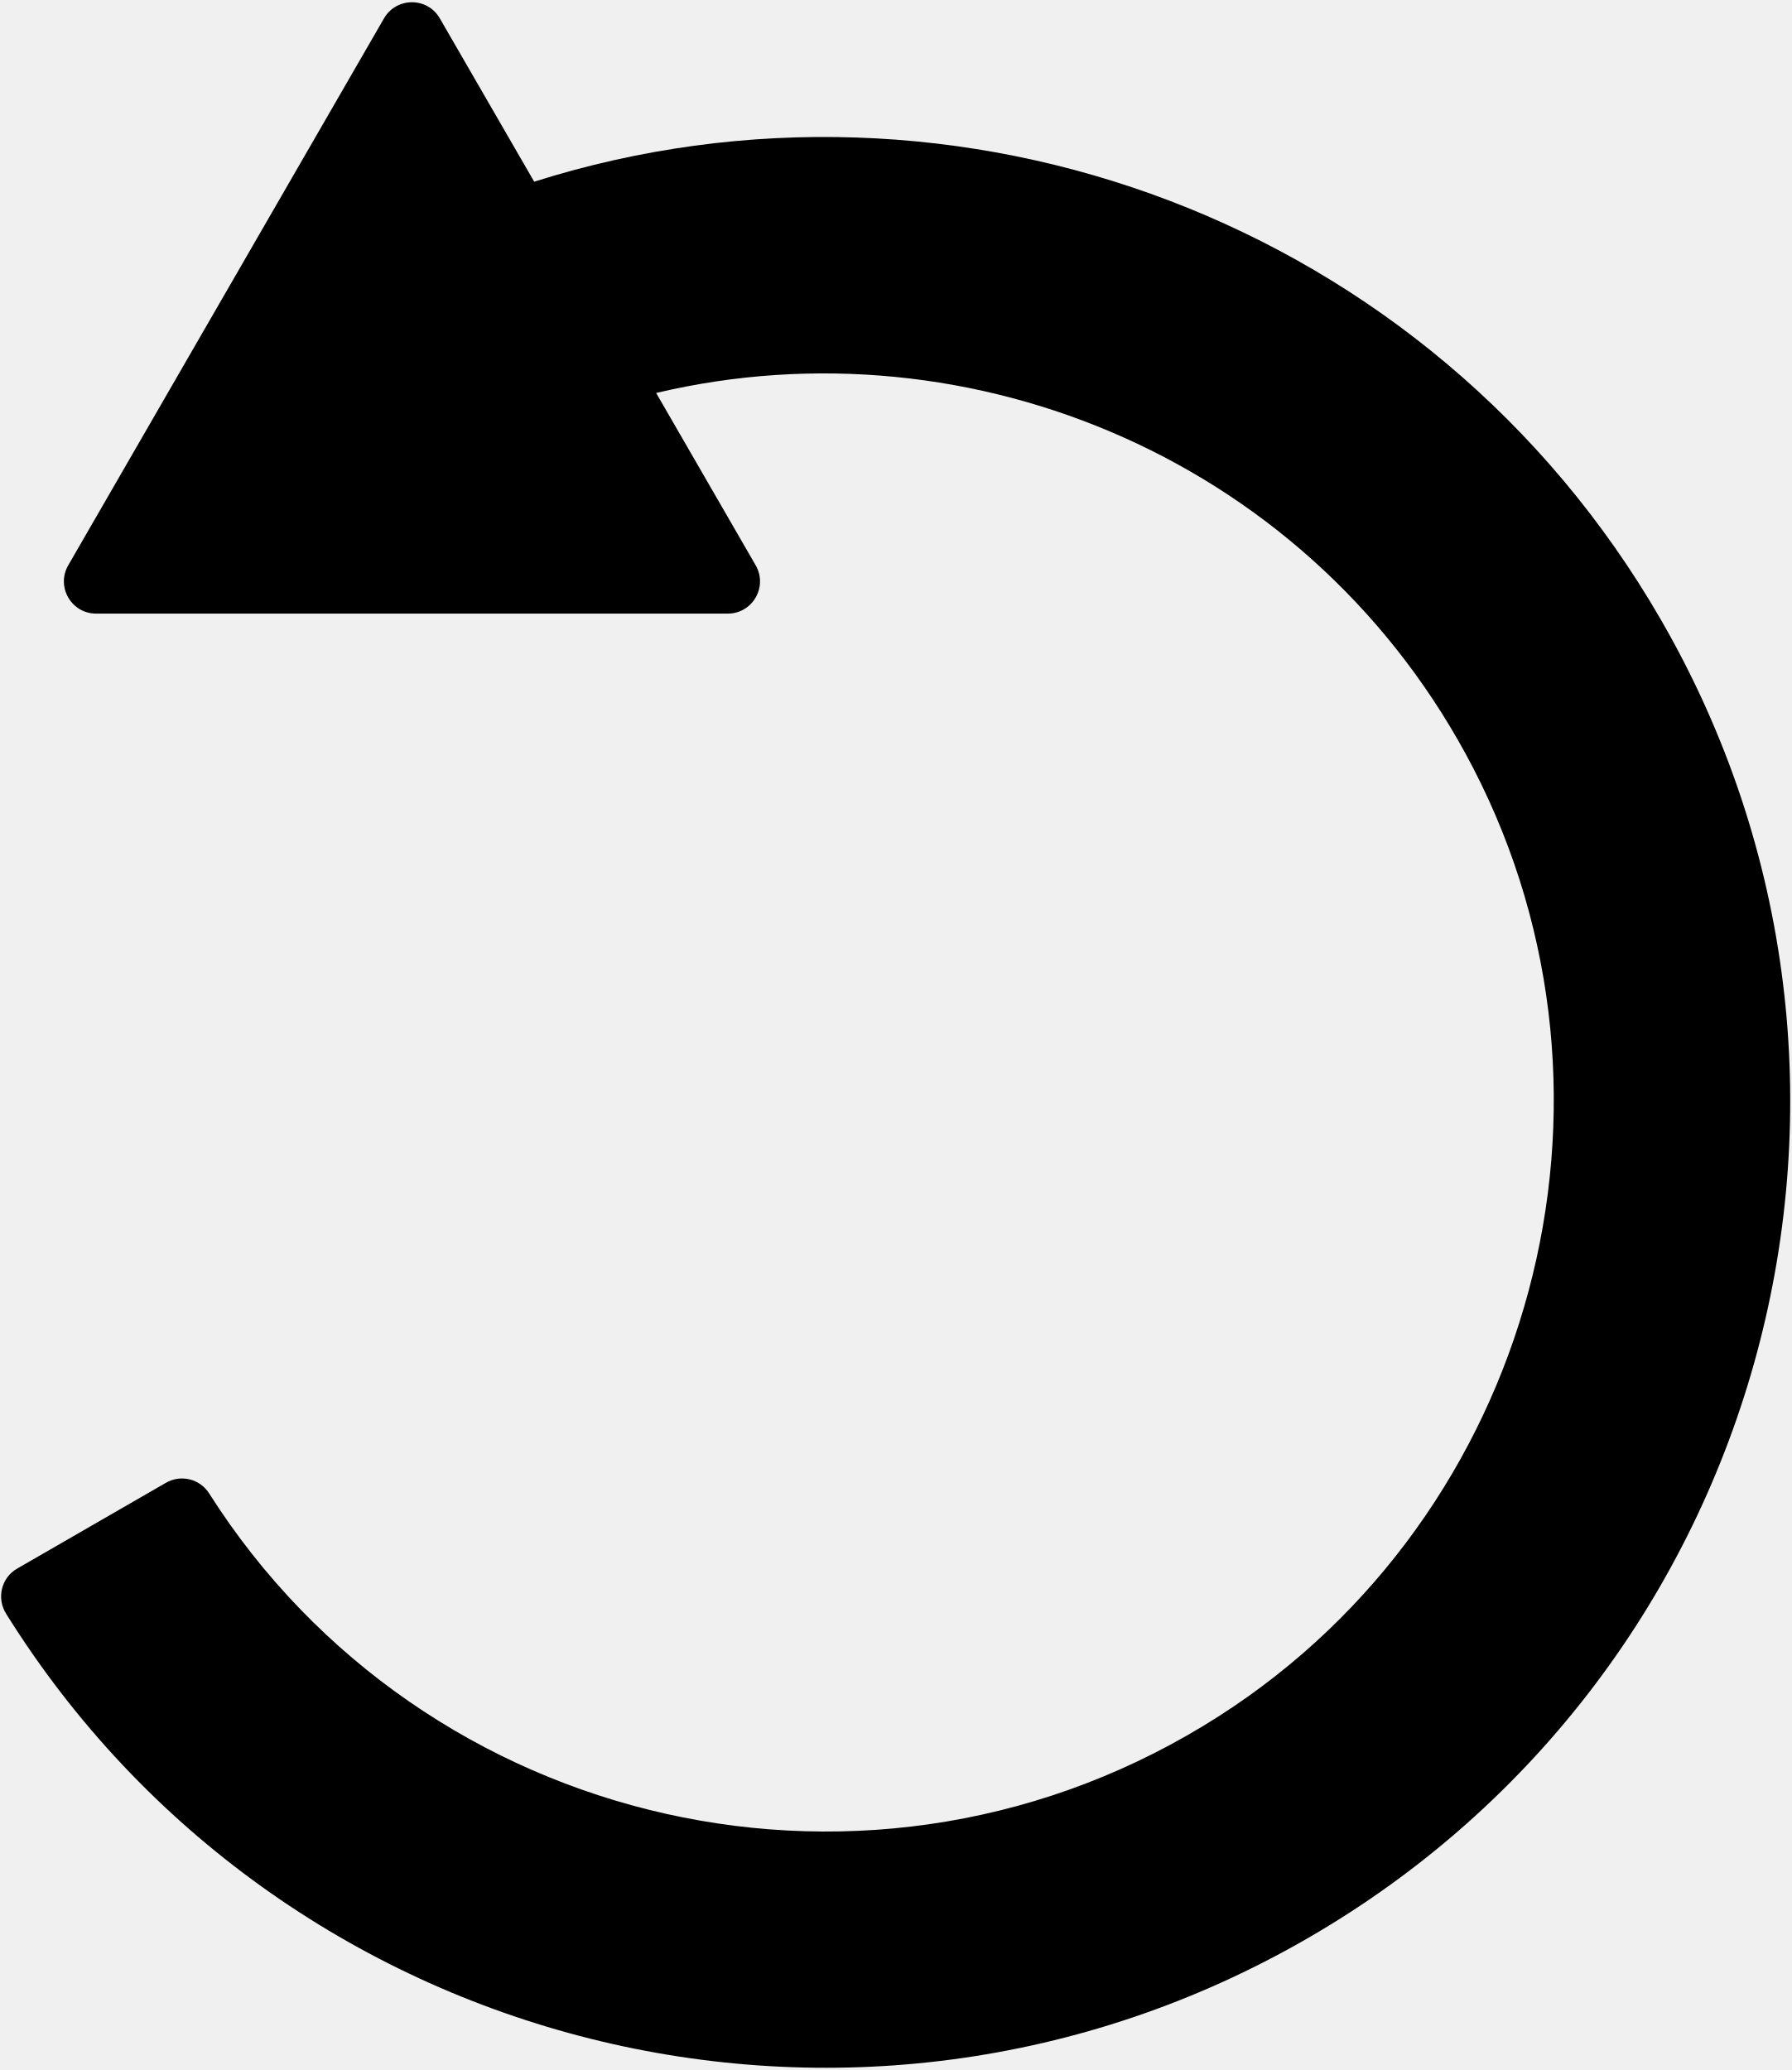
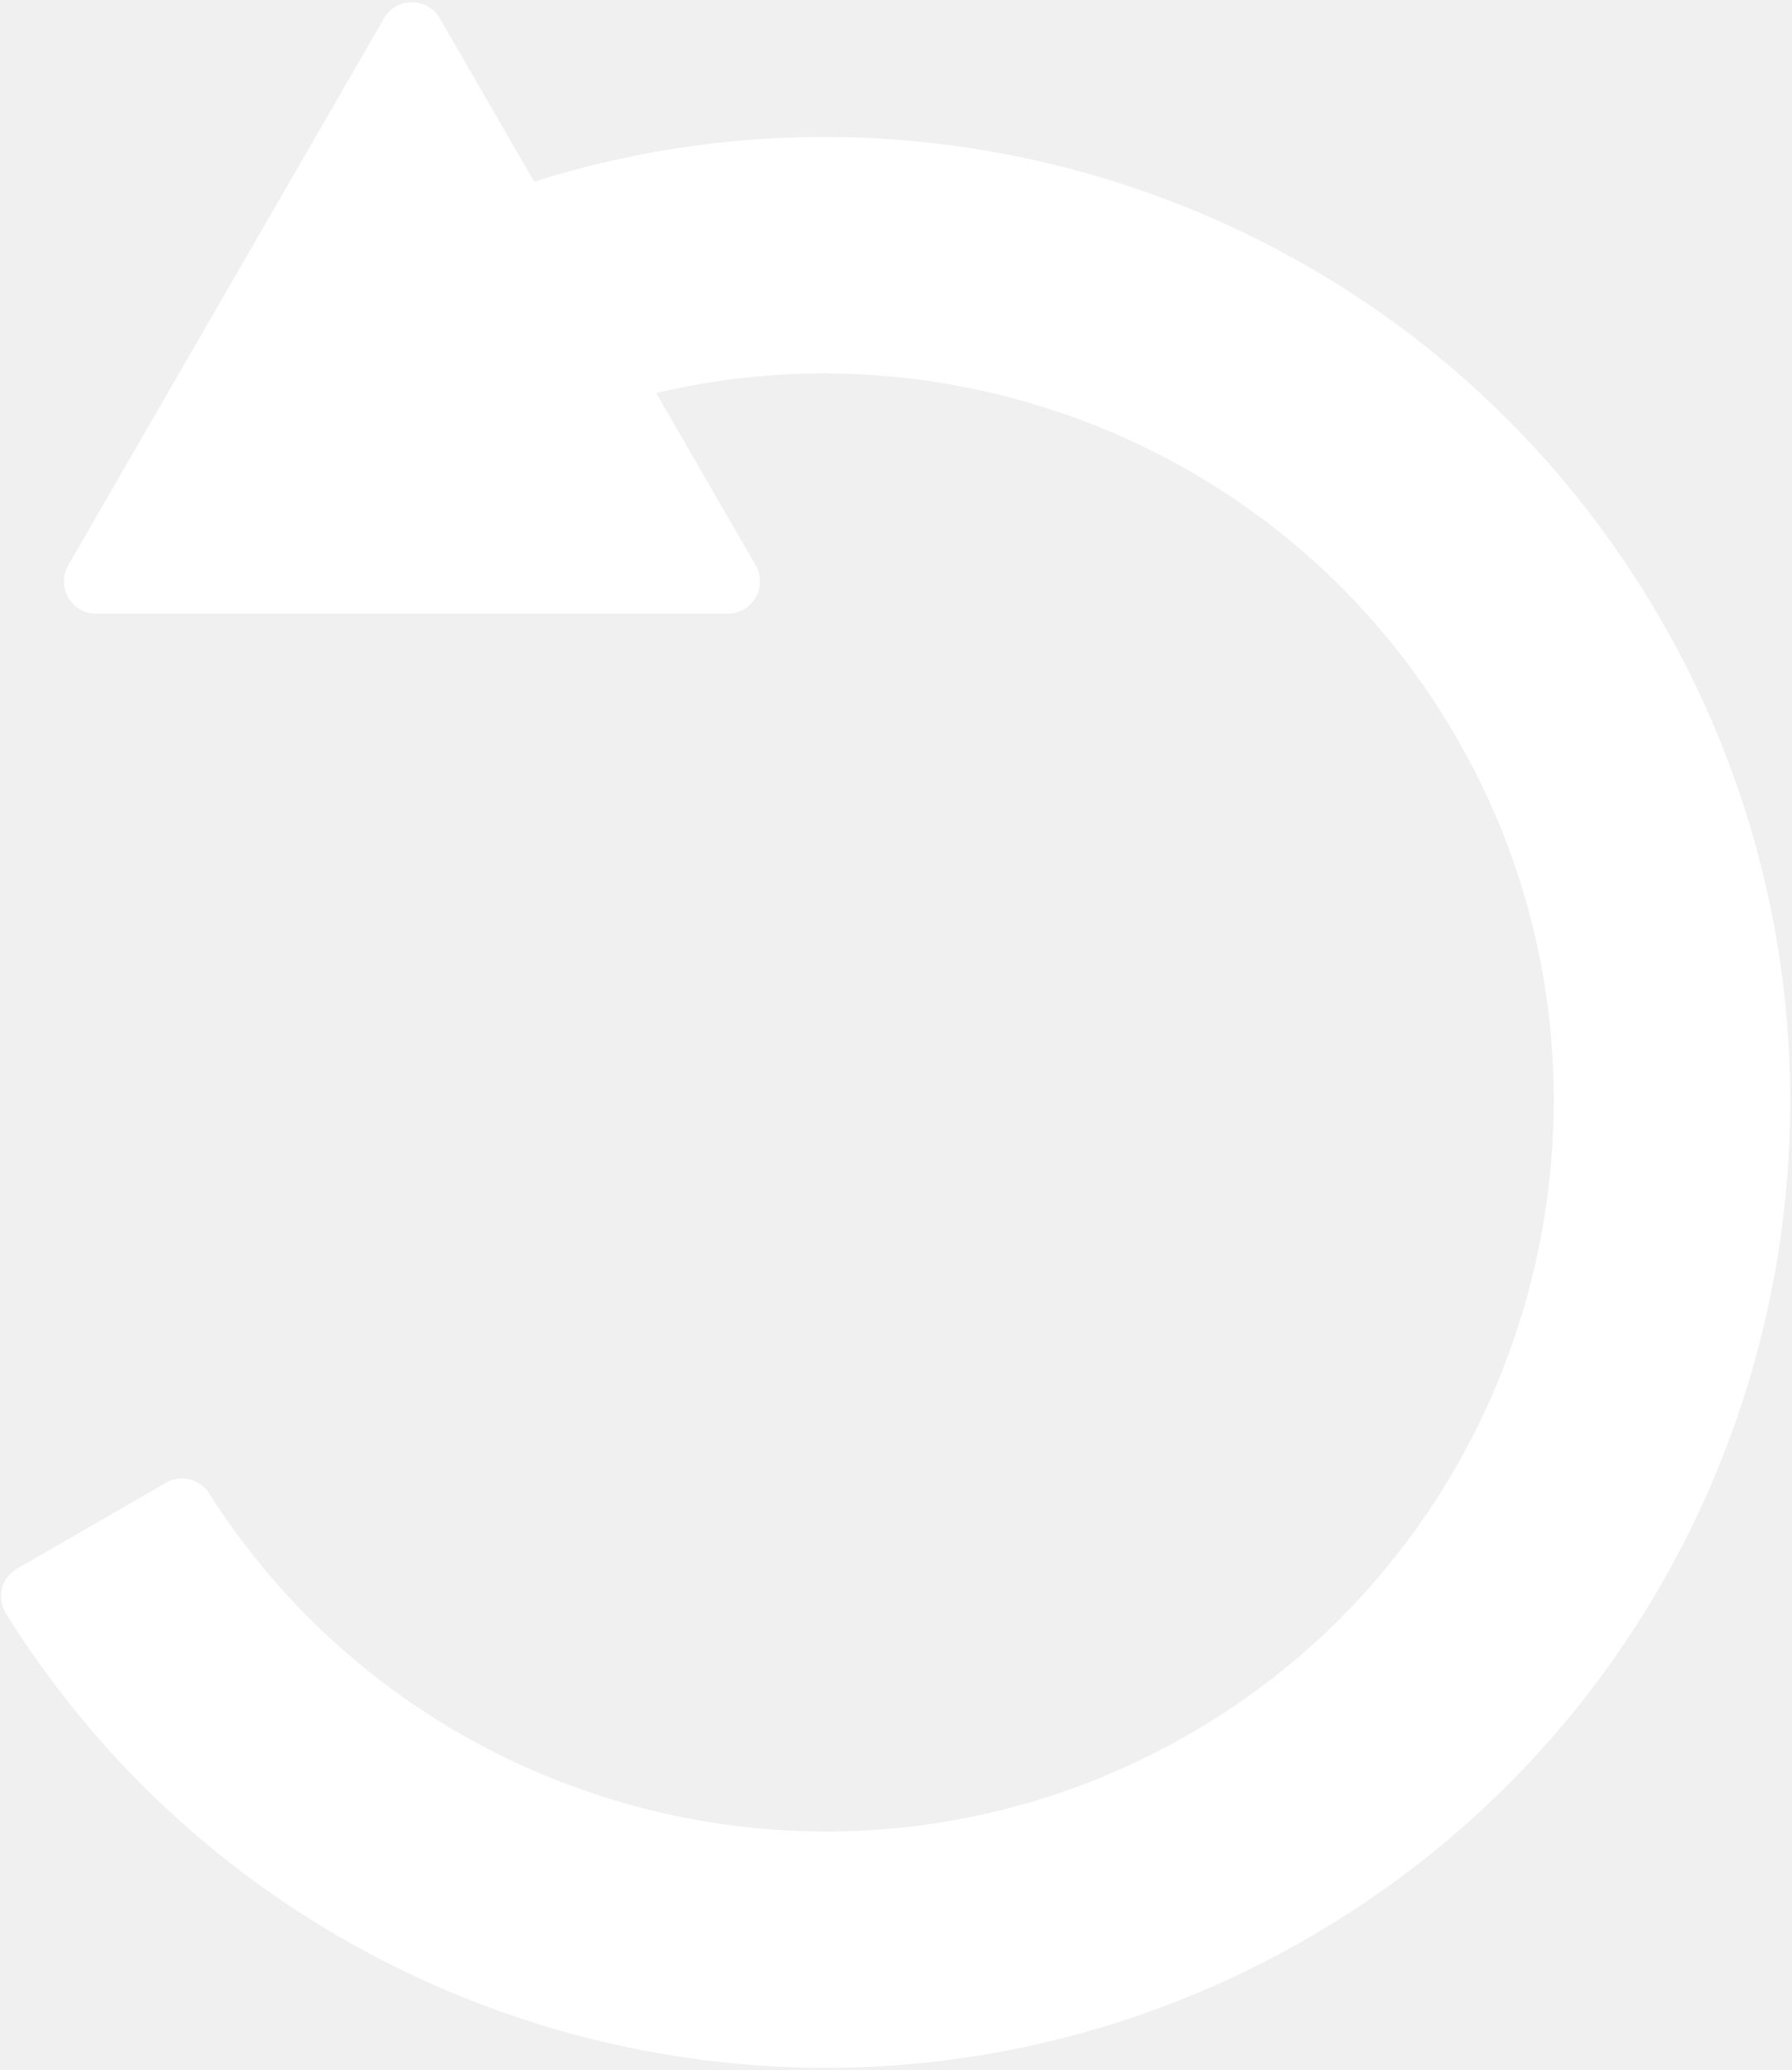
- <svg xmlns="http://www.w3.org/2000/svg" version="1.1" id="restart_icon" x="0px" y="0px" viewBox="0 0 167 193" style="enable-background:new 0 0 167 193;" xml:space="preserve">
+ <svg xmlns="http://www.w3.org/2000/svg" version="1.1" id="restart_icon" x="0px" y="0px" viewBox="0 0 167 193" style="enable-background:new 0 0 167 193;" fill="#ffffff" xml:space="preserve">
  <path d="M154.84,57.78C133.33,20.52,89.19,4.47,49.8,16.94L41,1.71c-1.15-2-4.04-2-5.2,0l-29.44,51c-1.15,2,0.29,4.5,2.6,4.5h58.89  c2.31,0,3.75-2.5,2.6-4.5l-9.28-16.07c29.48-6.99,61.41,6.41,76.18,34.99c15.99,30.95,5.65,69.54-23.67,88.35  c-32.02,20.54-74.22,10.72-94.19-20.75c-0.86-1.35-2.63-1.78-4.02-0.98L1.6,146.25c-1.48,0.85-1.94,2.76-1.03,4.21  c25.56,40.97,79.19,54.59,121.33,30.26C164.91,155.89,179.67,100.79,154.84,57.78z" />
</svg>
